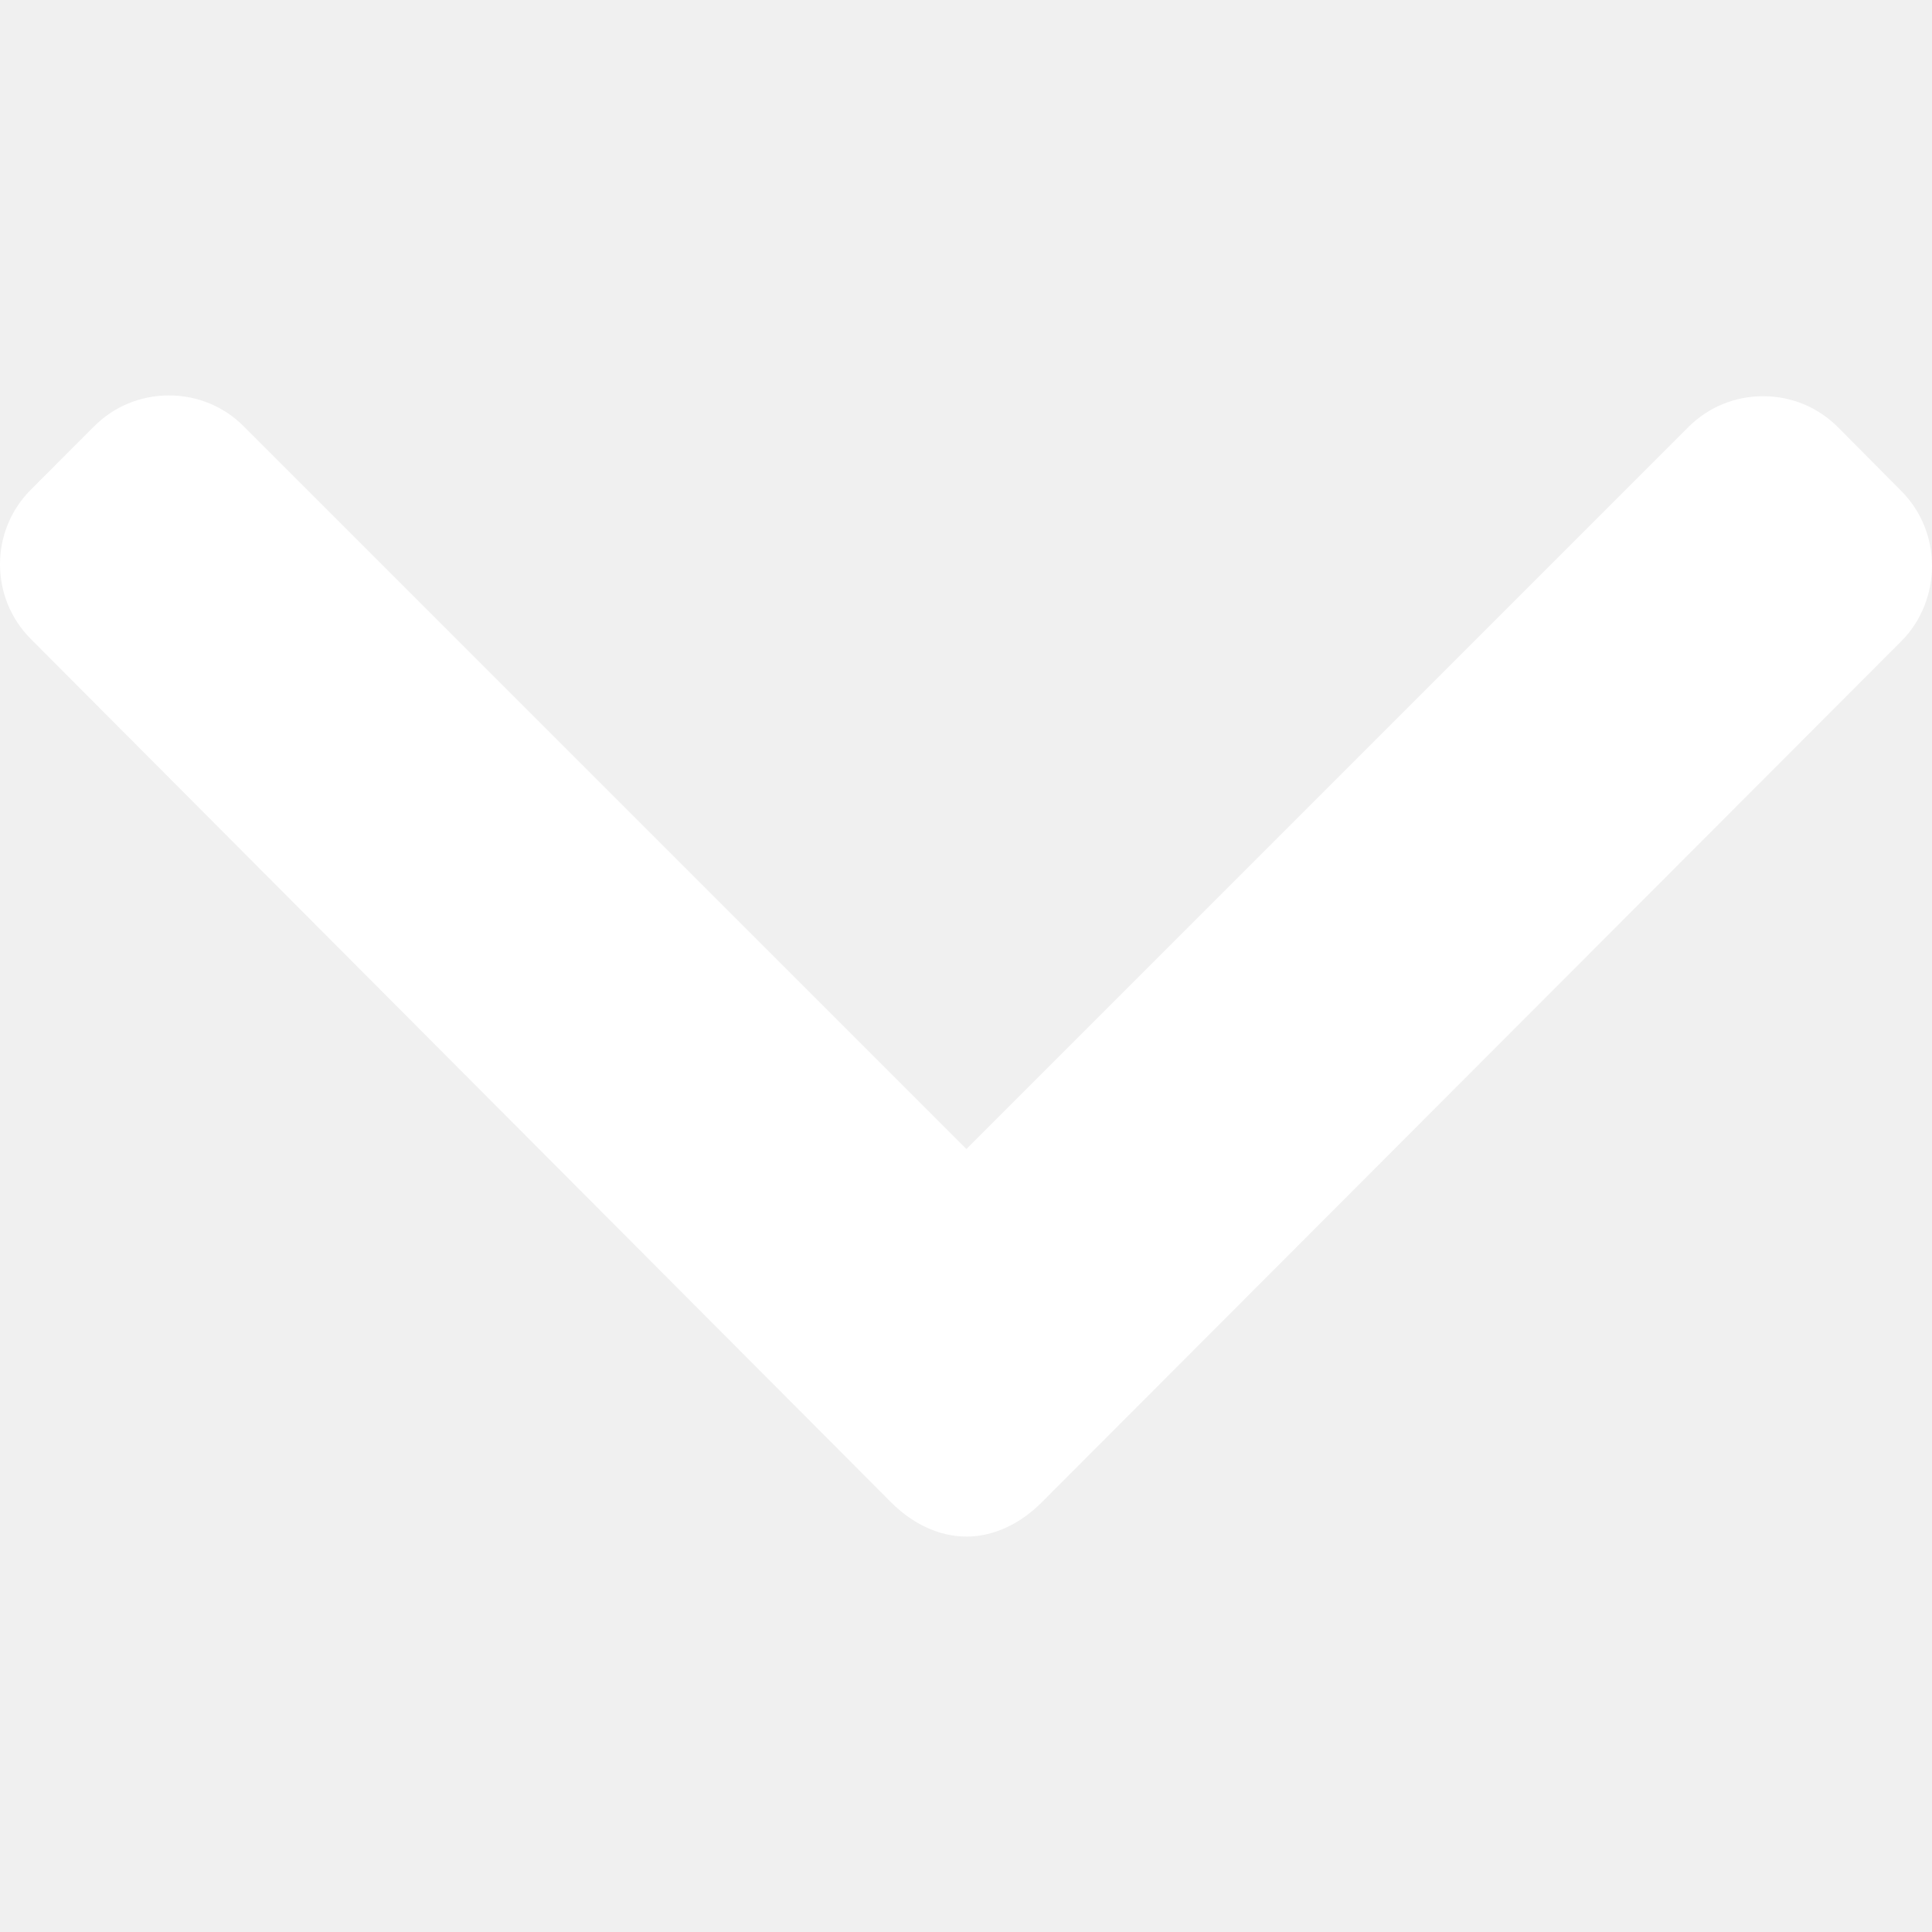
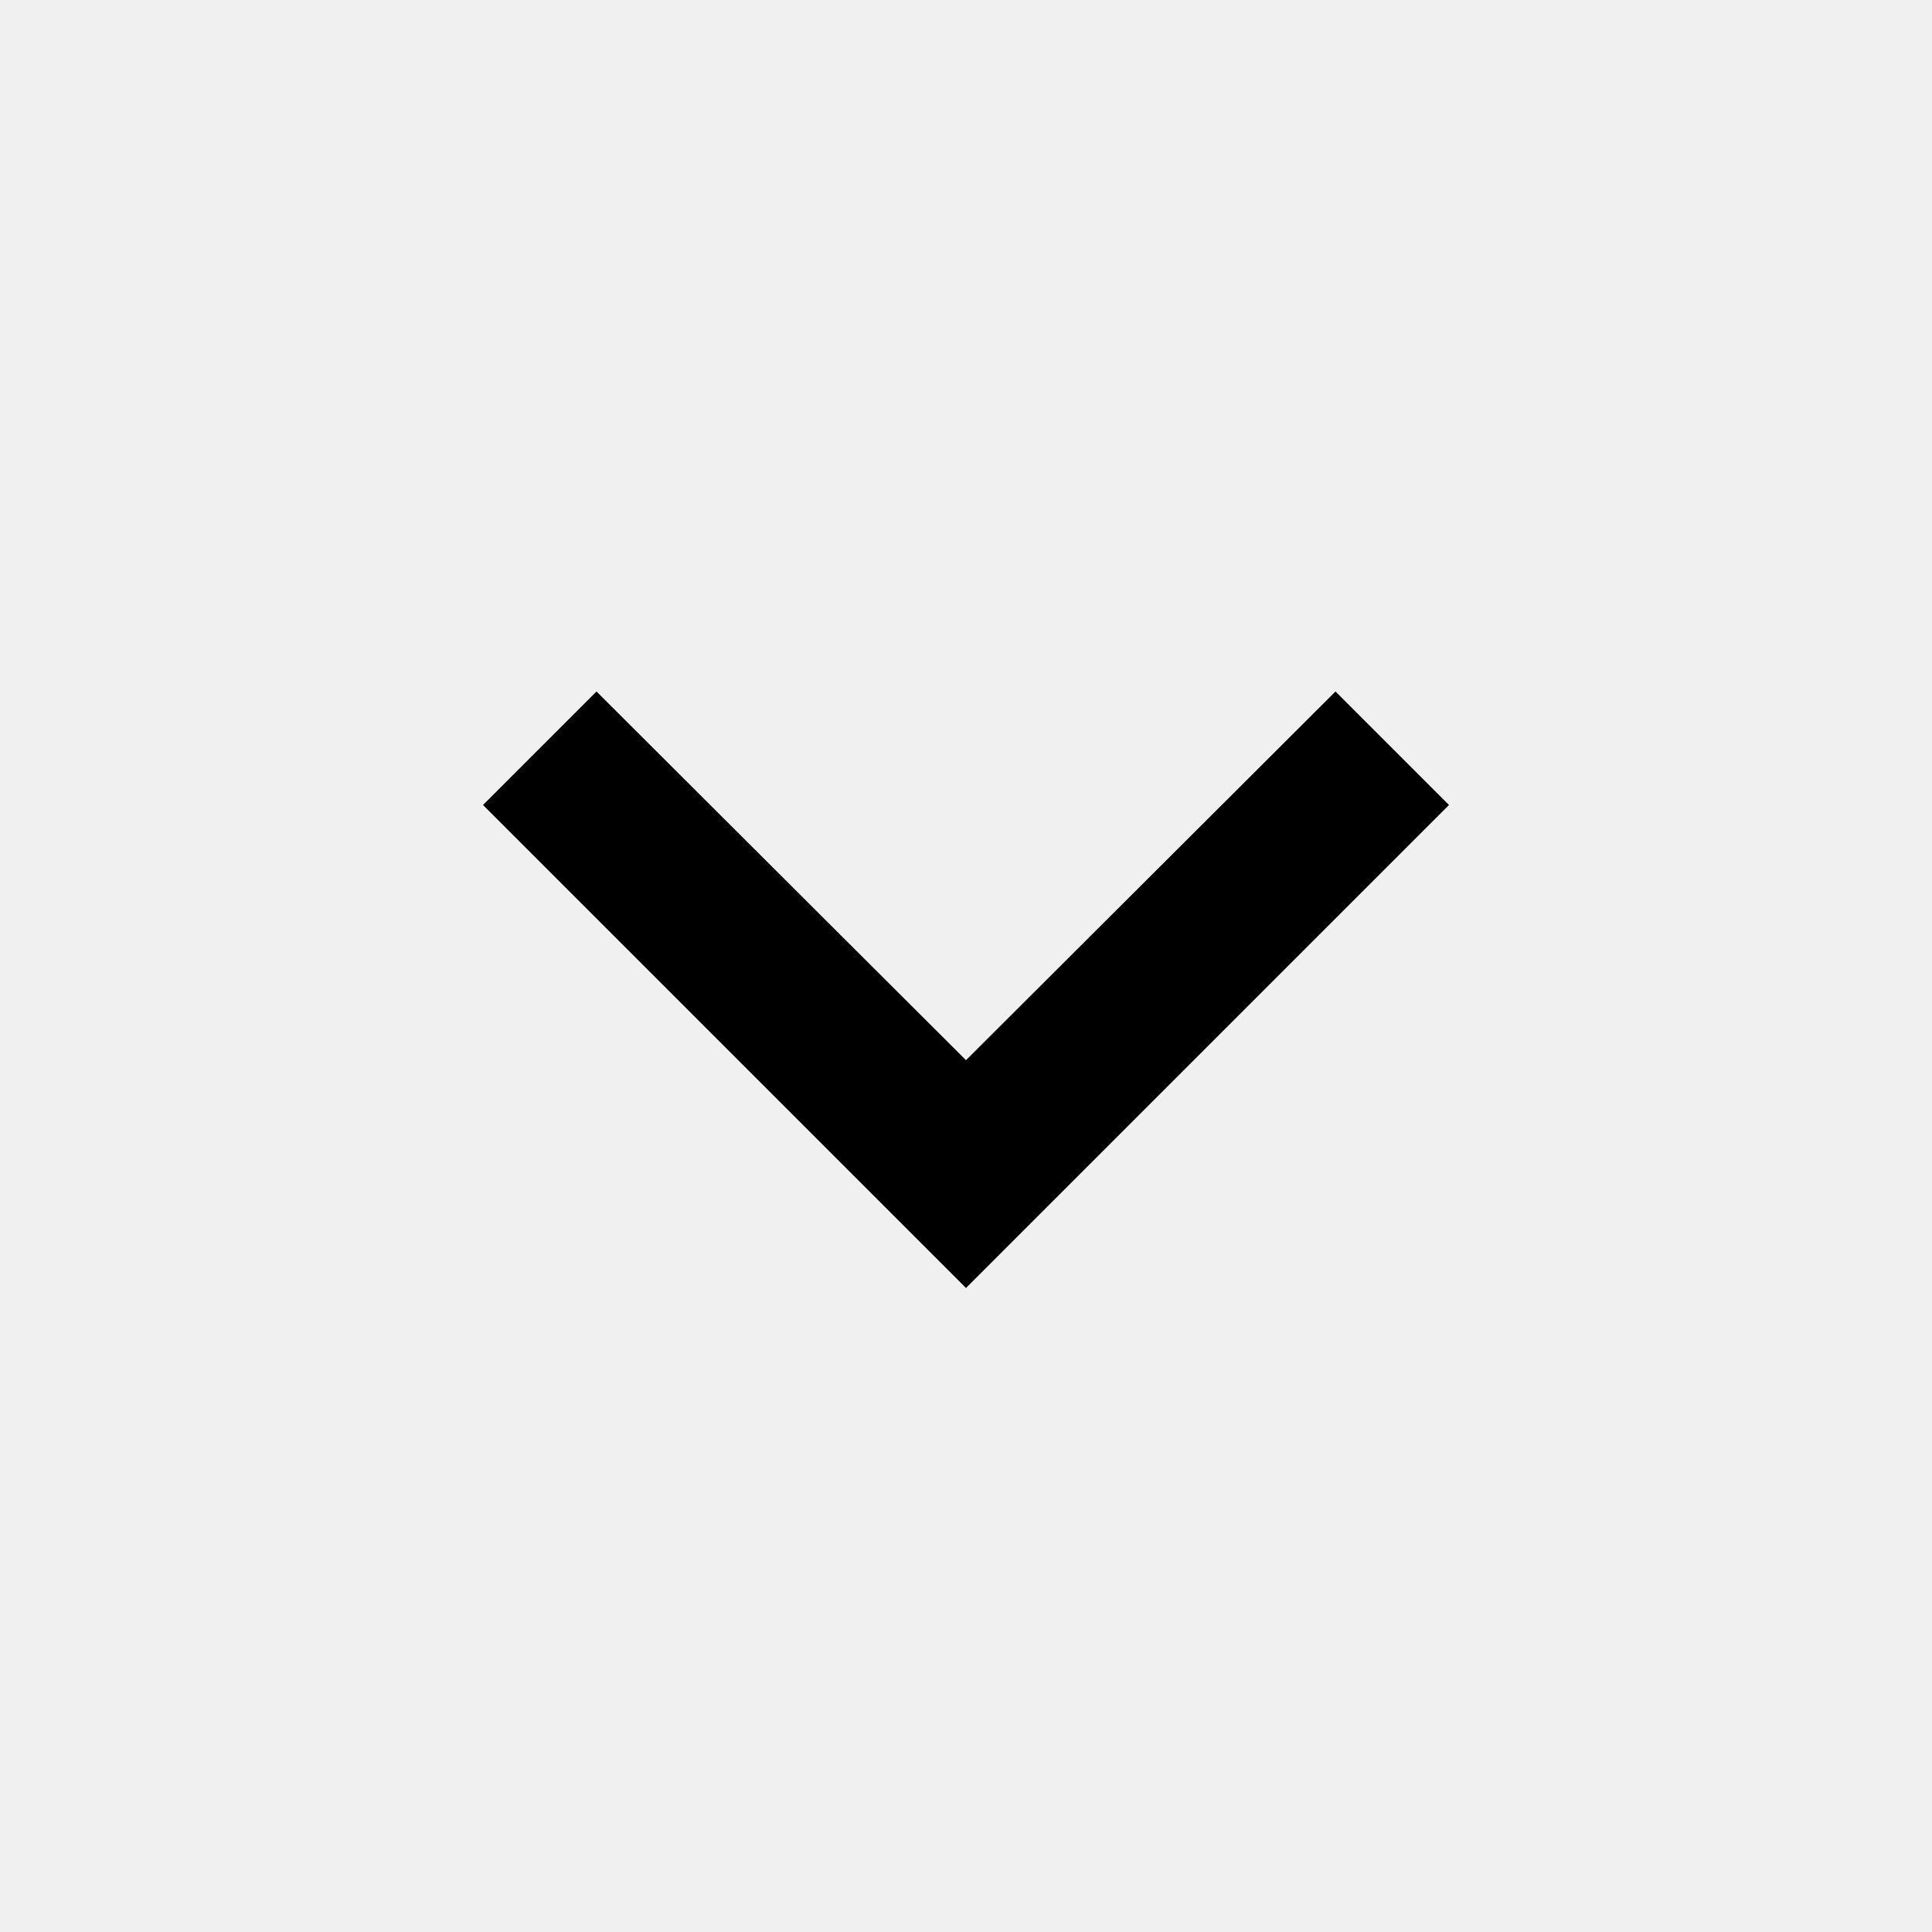
- <svg xmlns="http://www.w3.org/2000/svg" version="1.1" id="Layer_1" x="0px" y="0px" viewBox="0 0 491.996 491.996" style="enable-background:new 0 0 491.996 491.996;" xml:space="preserve">
-   <g>
-     <g>
-       <path style="fill:#fff;" d="M484.132,124.986l-16.116-16.228c-5.072-5.068-11.82-7.86-19.032-7.86c-7.208,0-13.964,2.792-19.036,7.86l-183.84,183.848    L62.056,108.554c-5.064-5.068-11.82-7.856-19.028-7.856s-13.968,2.788-19.036,7.856l-16.12,16.128    c-10.496,10.488-10.496,27.572,0,38.06l219.136,219.924c5.064,5.064,11.812,8.632,19.084,8.632h0.084    c7.212,0,13.96-3.572,19.024-8.632l218.932-219.328c5.072-5.064,7.856-12.016,7.864-19.224    C491.996,136.902,489.204,130.046,484.132,124.986z" />
-     </g>
-   </g>
-   <g>
- </g>
-   <g>
- </g>
-   <g>
- </g>
-   <g>
- </g>
-   <g>
- </g>
-   <g>
- </g>
-   <g>
- </g>
-   <g>
- </g>
-   <g>
- </g>
-   <g>
- </g>
-   <g>
- </g>
-   <g>
- </g>
-   <g>
- </g>
-   <g>
- </g>
-   <g>
- </g>
+ <svg xmlns="http://www.w3.org/2000/svg" height="24" viewBox="0 0 24 24" width="24">
+   <path d="M0 0h24v24H0V0z" fill="none" />
+   <path d="M7.41 8.59L12 13.17l4.59-4.58L18 10l-6 6-6-6 1.41-1.41z" />
</svg>
